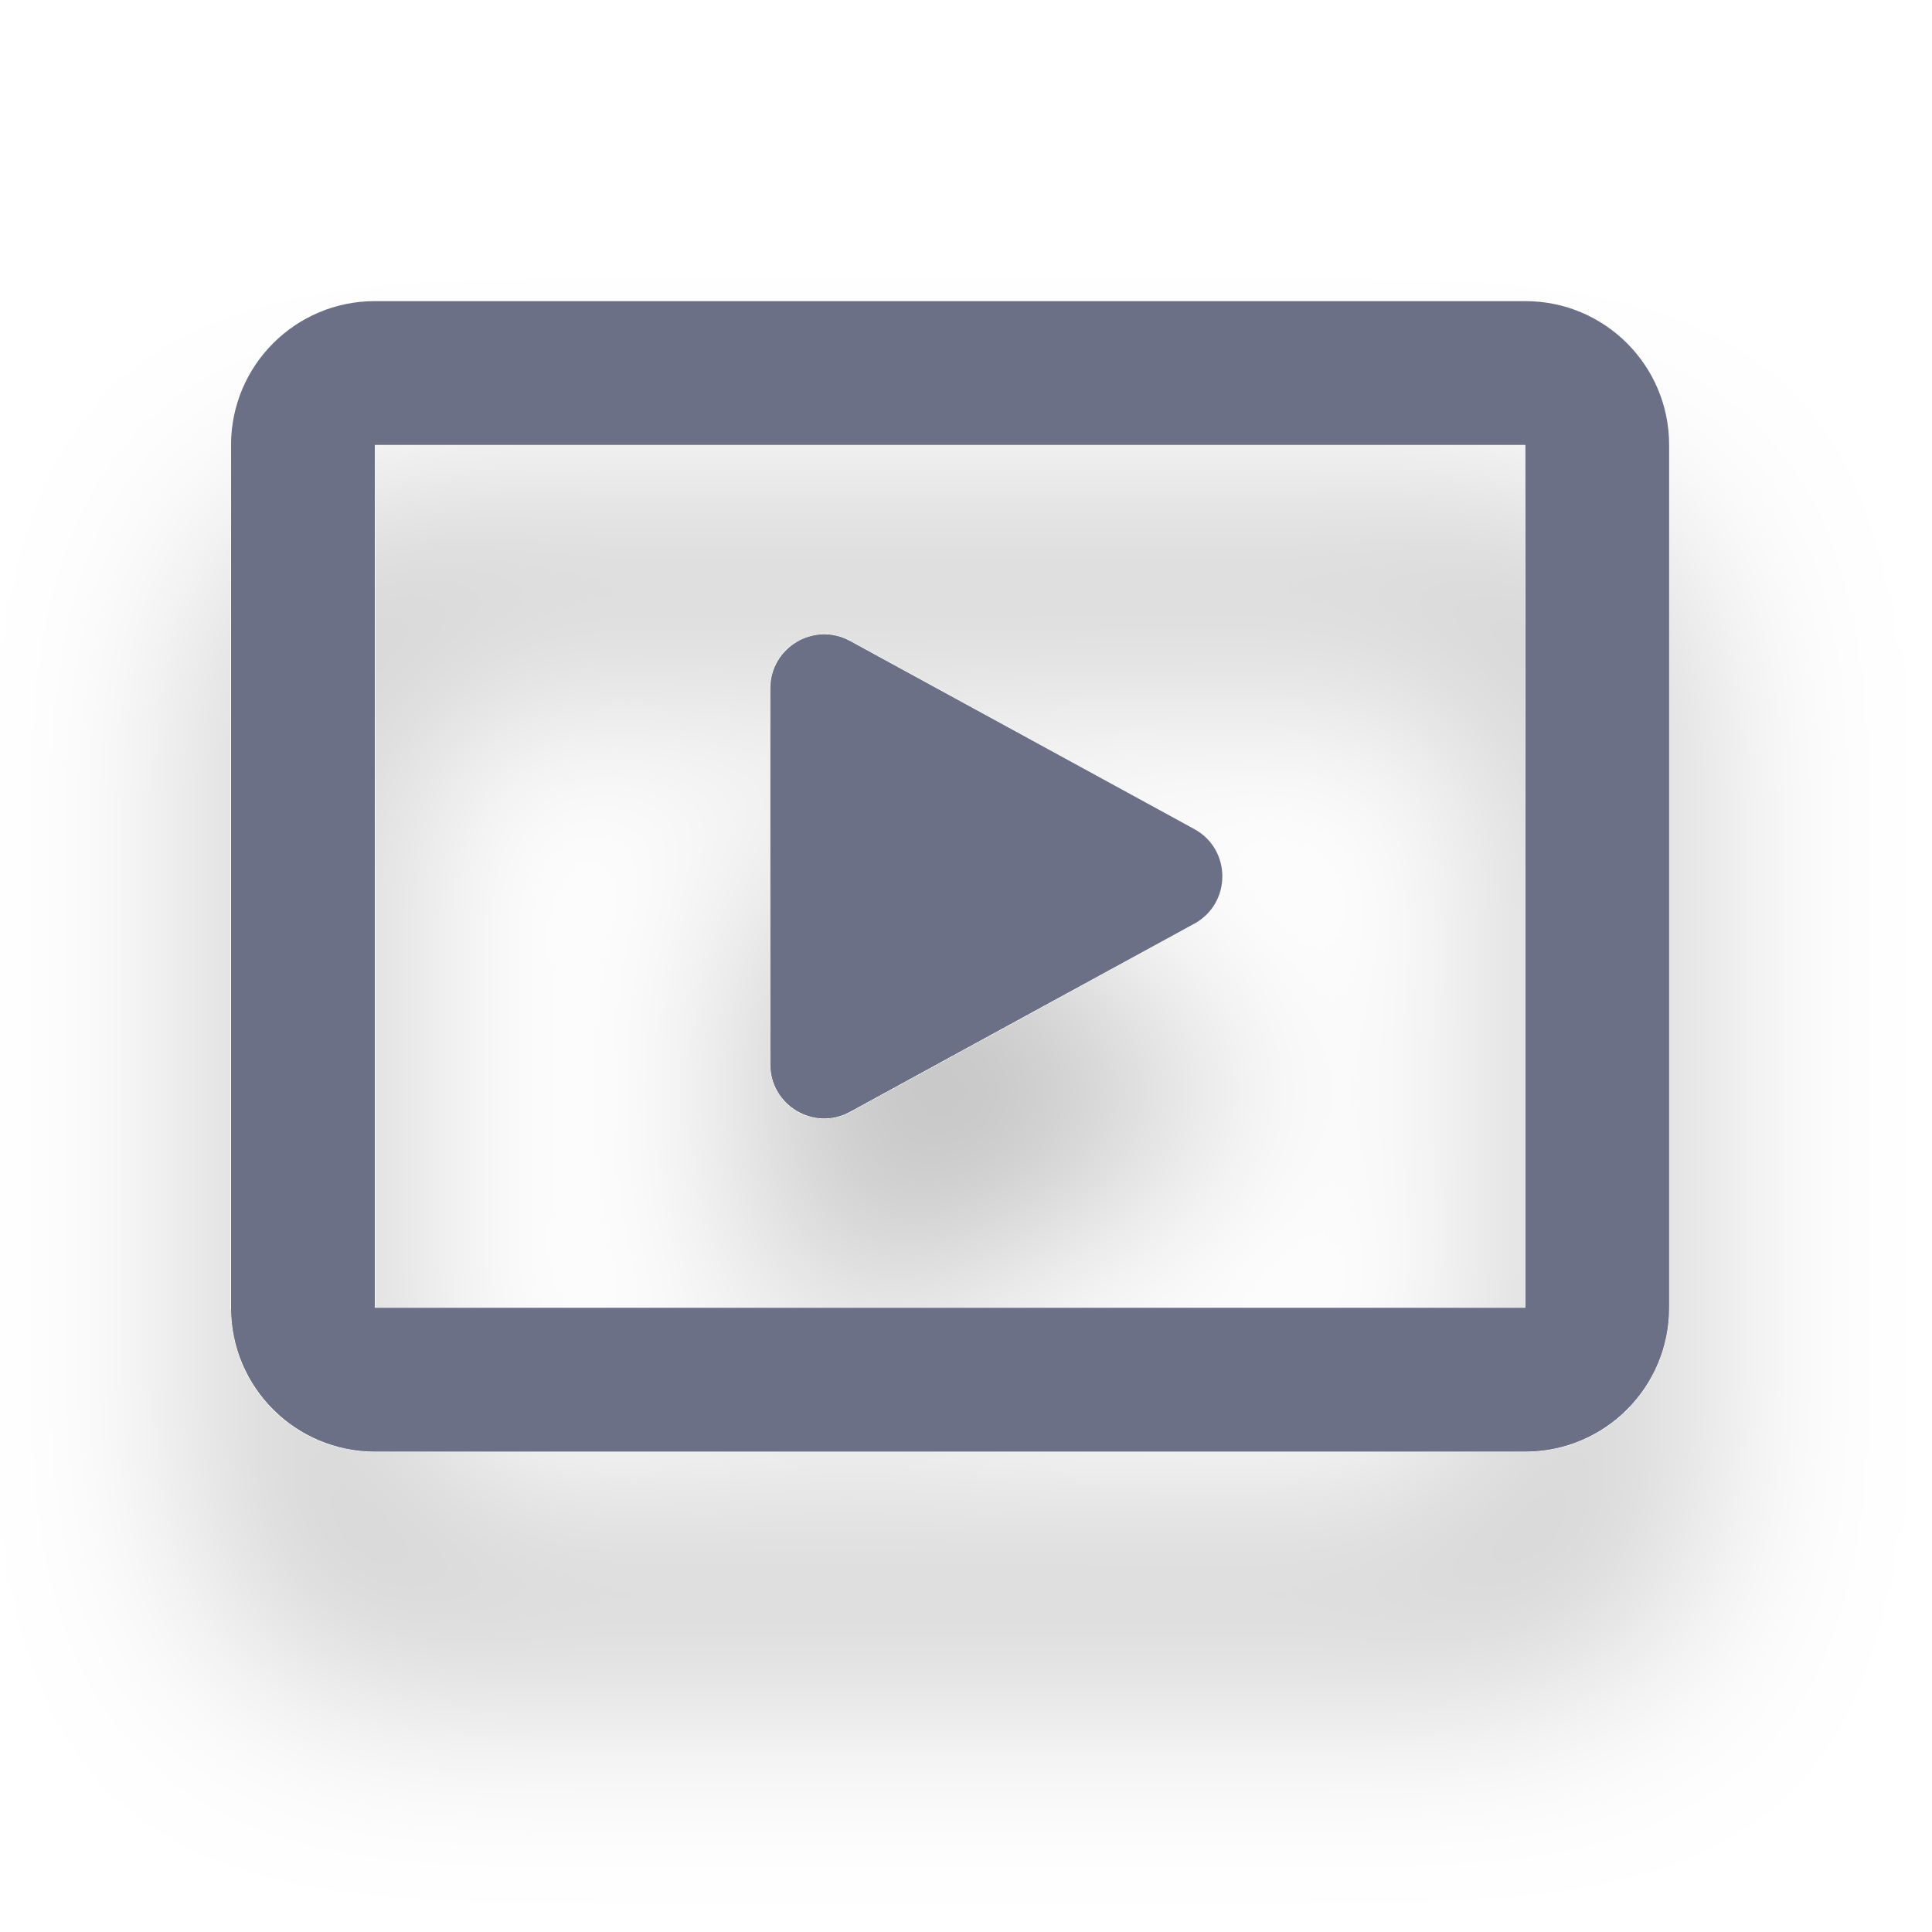
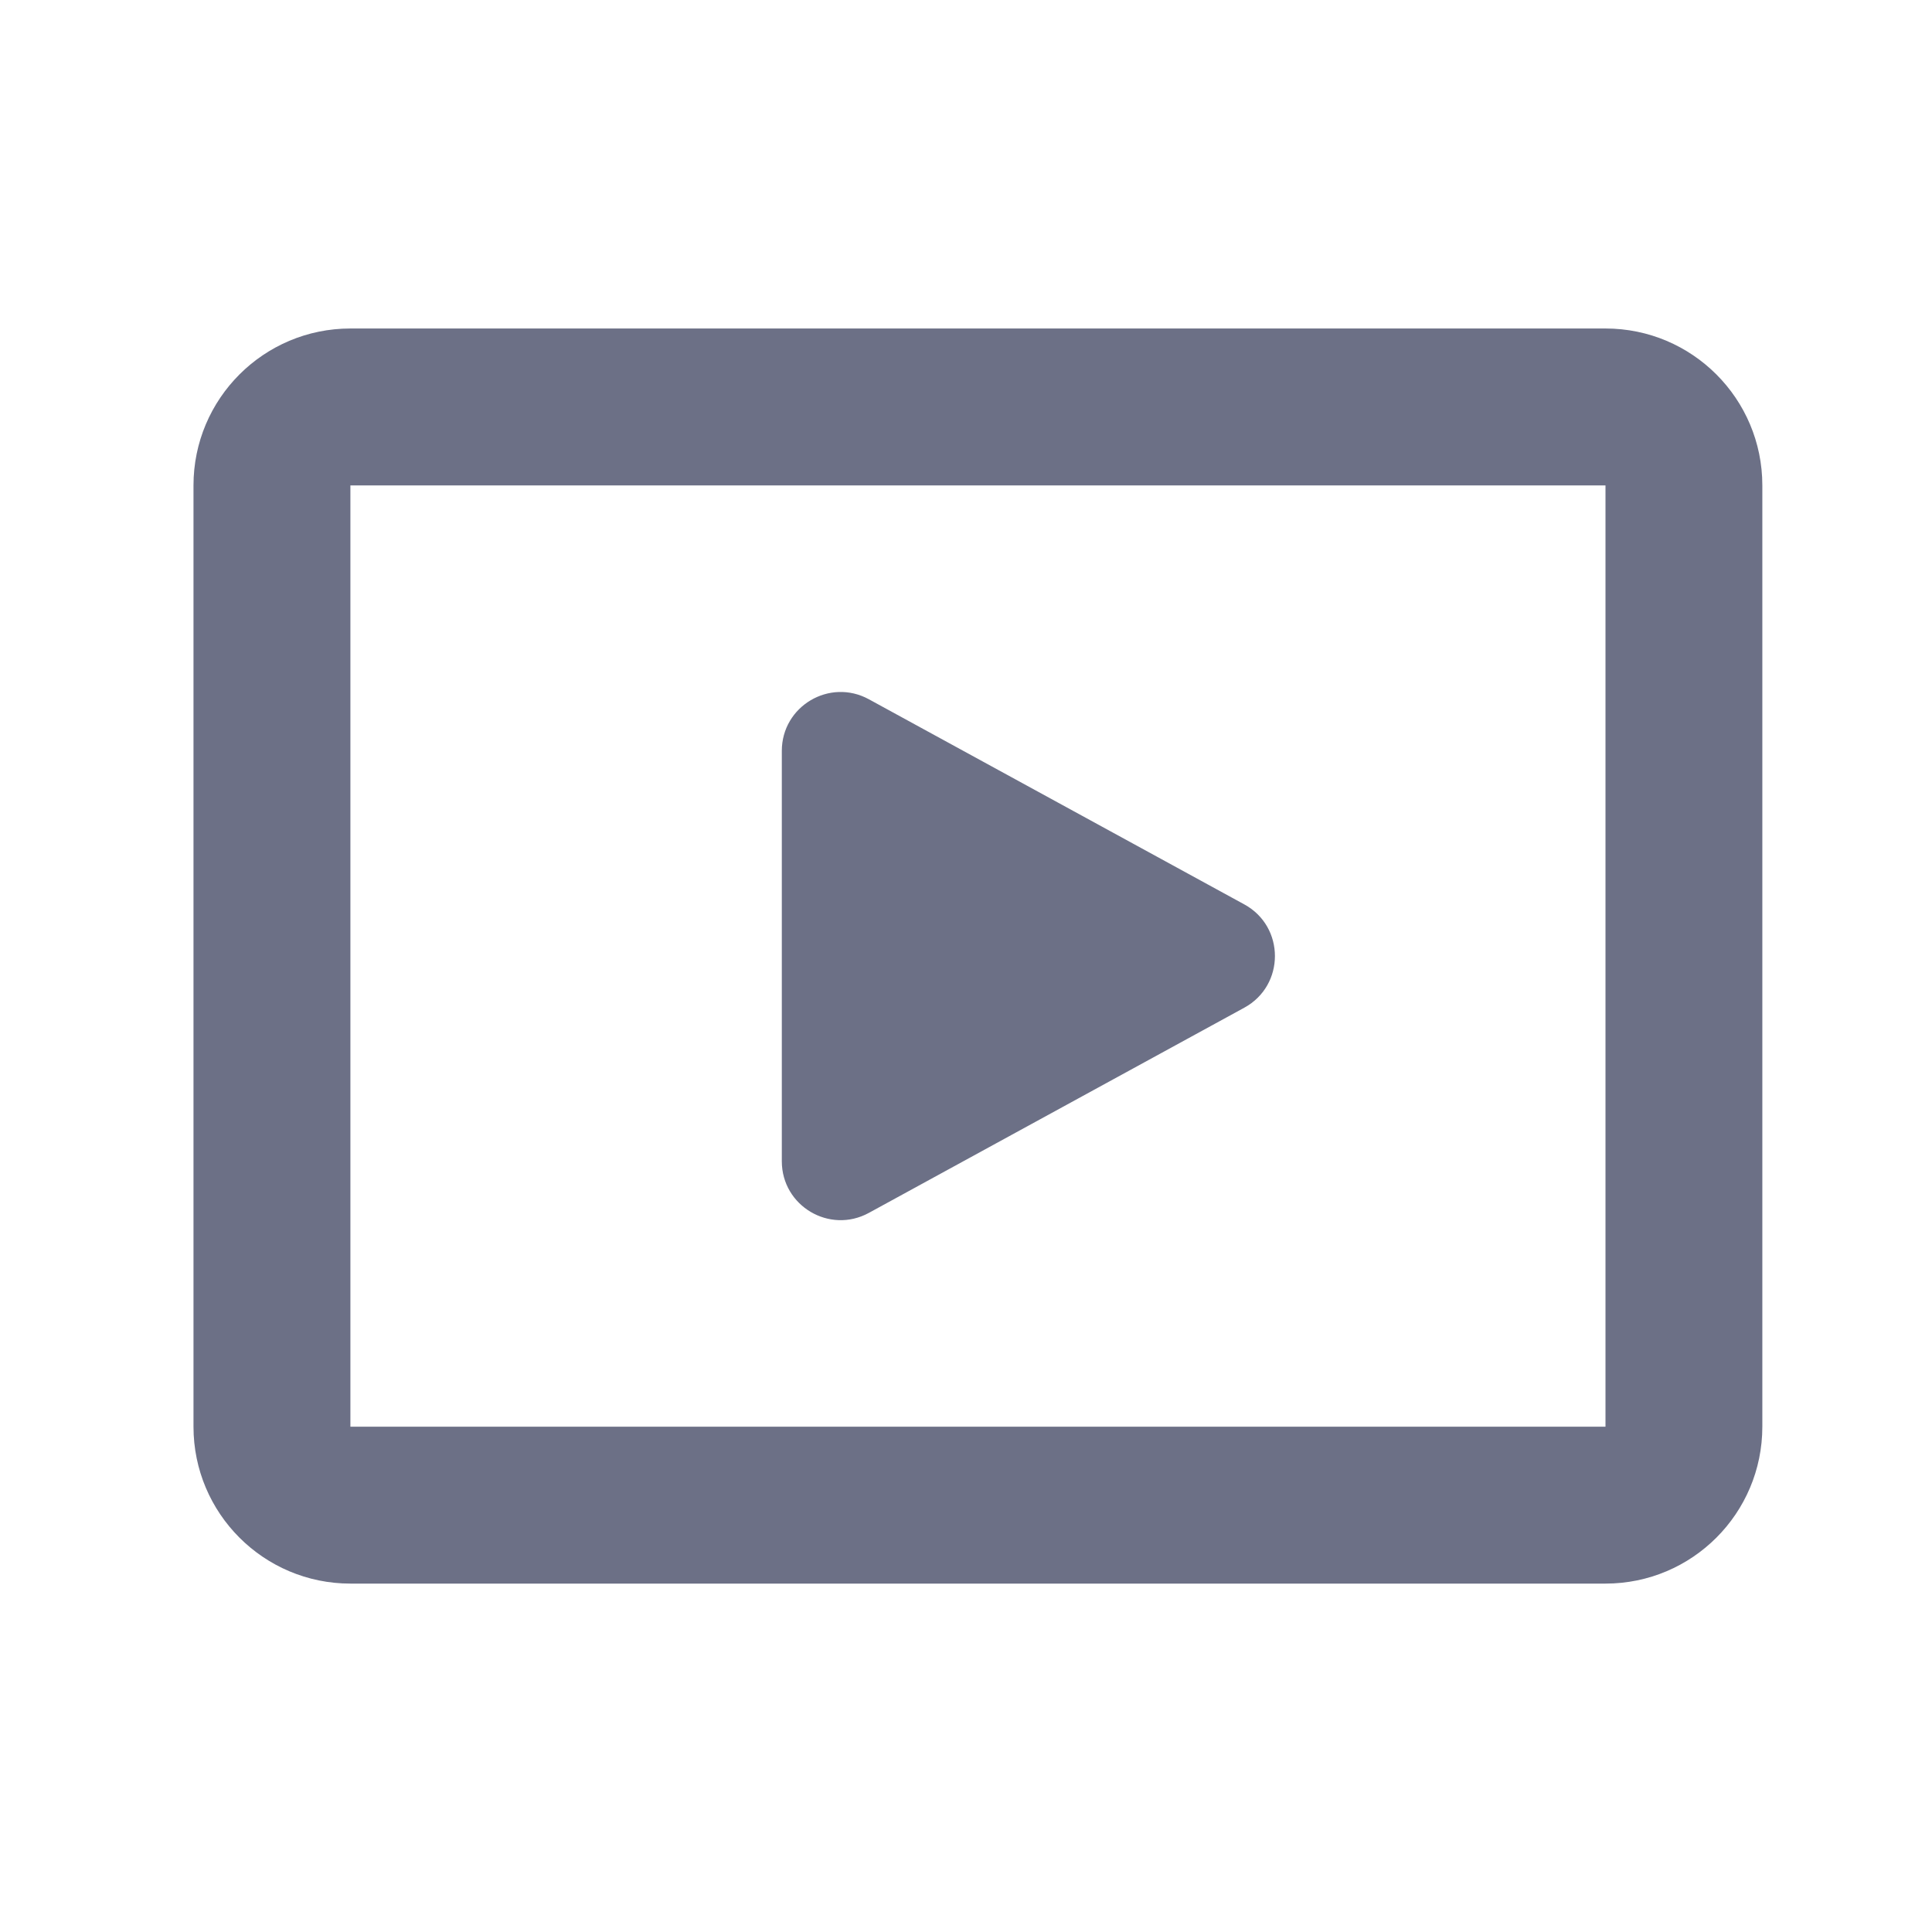
- <svg xmlns="http://www.w3.org/2000/svg" width="36" height="36" viewBox="0 0 36 36" fill="none">
-   <g filter="url(#filter0_d_2_977)">
-     <path fill-rule="evenodd" clip-rule="evenodd" d="M6.985 8.291H28.423V24.369H6.985V8.291ZM4.305 8.291C4.305 6.811 5.505 5.611 6.985 5.611H28.423C29.903 5.611 31.102 6.811 31.102 8.291V24.369C31.102 25.849 29.903 27.049 28.423 27.049H6.985C5.505 27.049 4.305 25.849 4.305 24.369V8.291ZM14.354 19.835V12.826C14.354 12.062 15.171 11.578 15.841 11.944L22.254 15.448C22.951 15.829 22.951 16.831 22.254 17.212L15.841 20.717C15.171 21.083 14.354 20.599 14.354 19.835Z" fill="#6C7086" />
-   </g>
-   <defs>
-     <filter id="filter0_d_2_977" x="-2.374" y="0.253" width="40.157" height="40.157" filterUnits="userSpaceOnUse" color-interpolation-filters="sRGB">
-       <feFlood flood-opacity="0" result="BackgroundImageFix" />
-       <feColorMatrix in="SourceAlpha" type="matrix" values="0 0 0 0 0 0 0 0 0 0 0 0 0 0 0 0 0 0 127 0" result="hardAlpha" />
-       <feOffset dy="4" />
-       <feGaussianBlur stdDeviation="2" />
-       <feComposite in2="hardAlpha" operator="out" />
-       <feColorMatrix type="matrix" values="0 0 0 0 0 0 0 0 0 0 0 0 0 0 0 0 0 0 0.25 0" />
-       <feBlend mode="normal" in2="BackgroundImageFix" result="effect1_dropShadow_2_977" />
-       <feBlend mode="normal" in="SourceGraphic" in2="effect1_dropShadow_2_977" result="shape" />
-     </filter>
-   </defs>
+ <svg xmlns="http://www.w3.org/2000/svg" width="33" height="33" viewBox="0 0 33 33" fill="none">
+   <path fill-rule="evenodd" clip-rule="evenodd" d="M5.985 8.291H27.423V24.369H5.985V8.291ZM3.305 8.291C3.305 6.811 4.505 5.611 5.985 5.611H27.423C28.903 5.611 30.102 6.811 30.102 8.291V24.369C30.102 25.849 28.903 27.049 27.423 27.049H5.985C4.505 27.049 3.305 25.849 3.305 24.369V8.291ZM13.354 19.835V12.826C13.354 12.062 14.171 11.578 14.841 11.944L21.254 15.448C21.951 15.829 21.951 16.831 21.254 17.212L14.841 20.717C14.171 21.083 13.354 20.599 13.354 19.835Z" fill="#6C7086" />
</svg>
